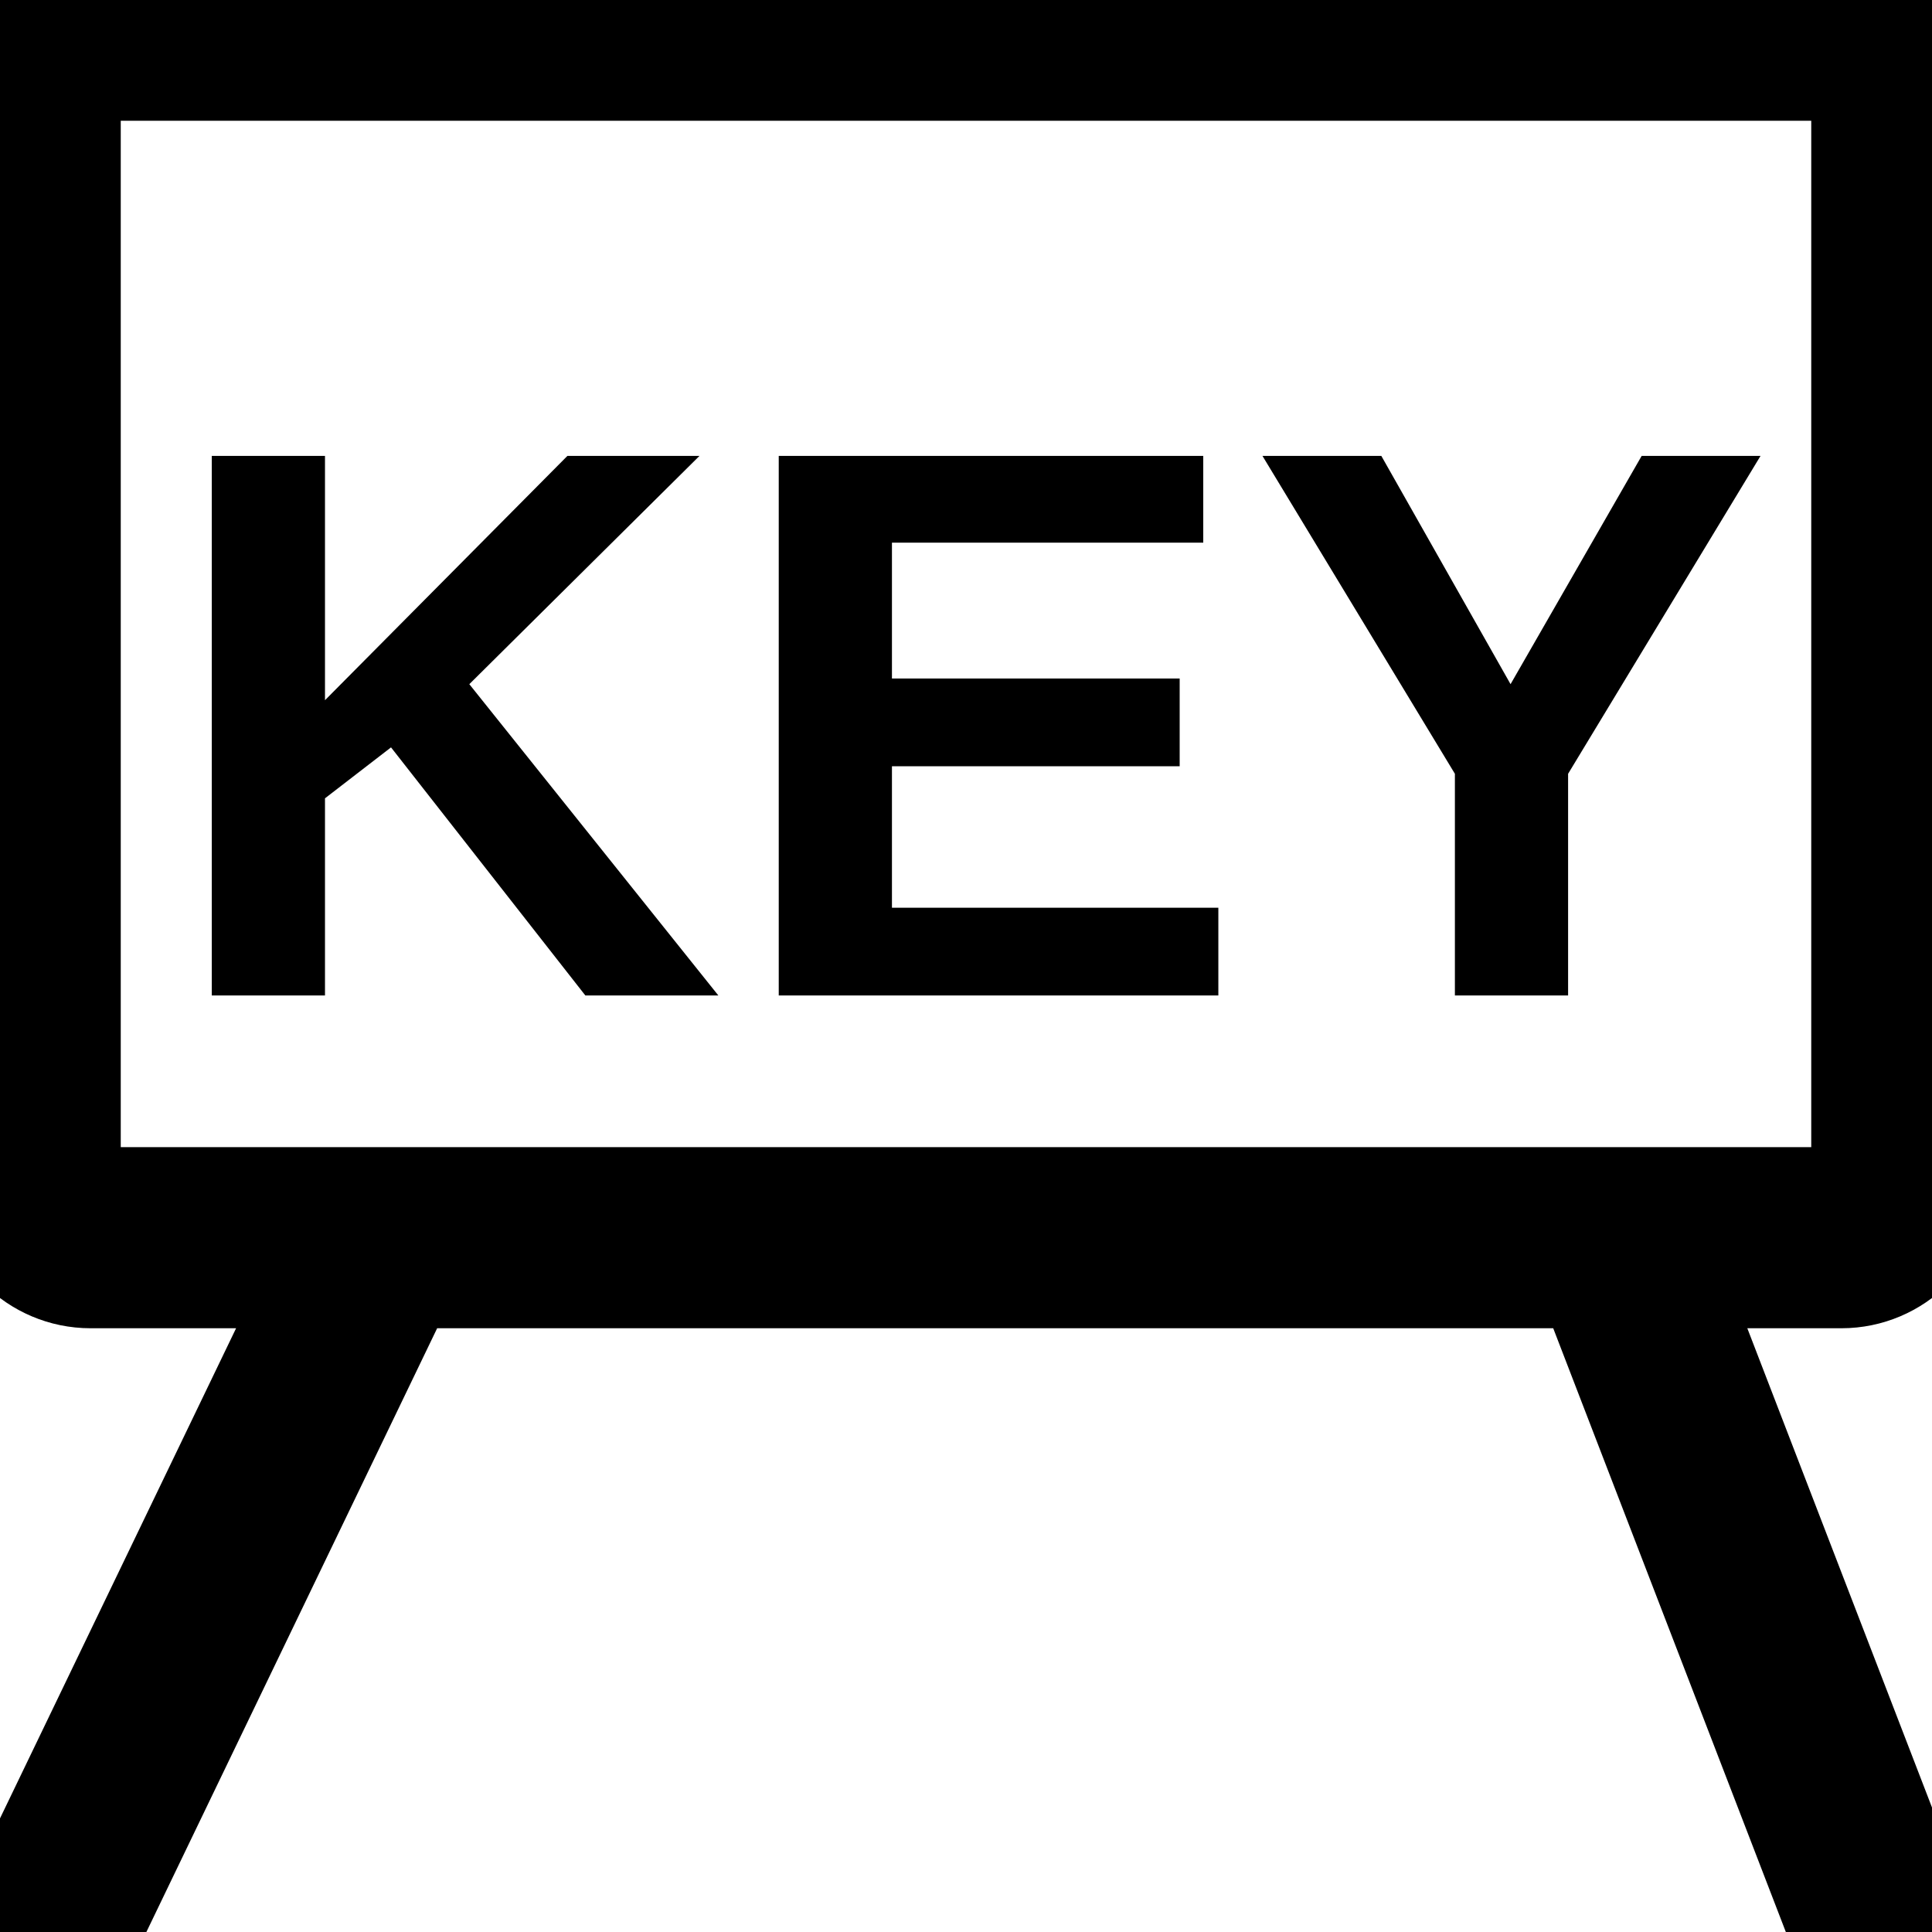
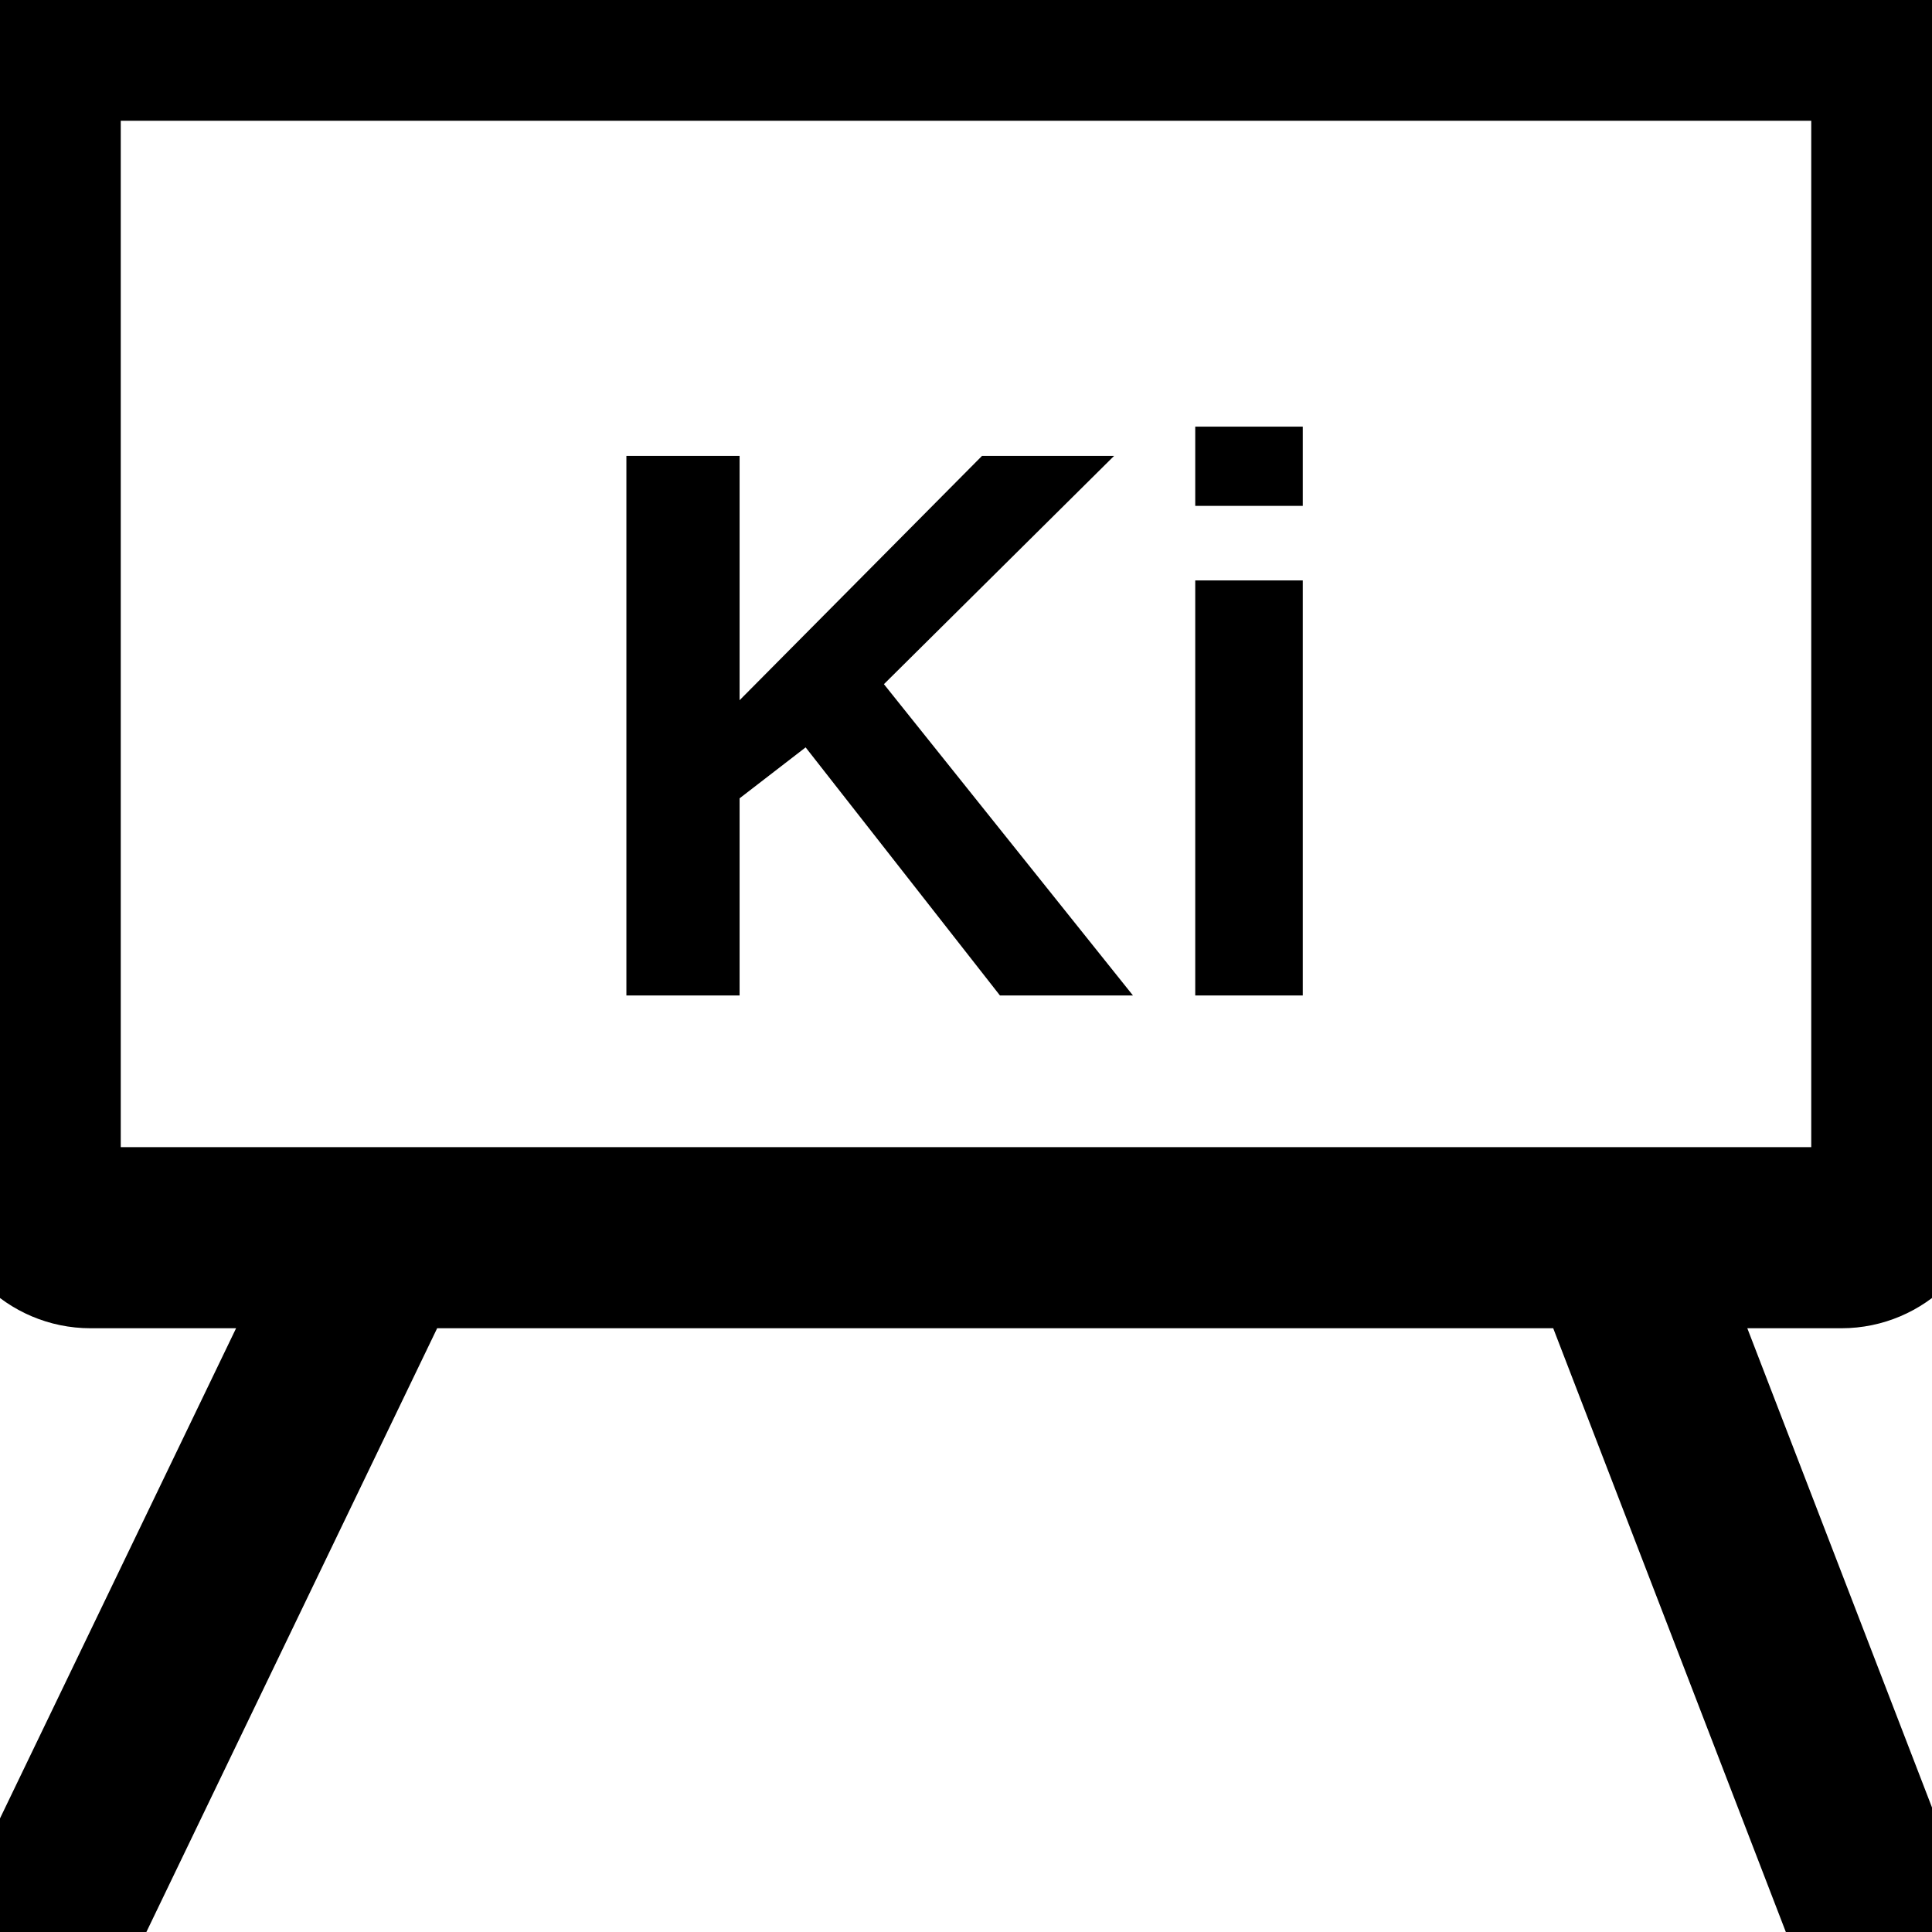
<svg xmlns="http://www.w3.org/2000/svg" class="font-serif" version="1.1" id="Layer_1" viewBox="0 0 32 32" enable-background="new 20 32 32 32" xml:space="preserve" fill="#000000">
-   <text x="50%" y="40%" dominant-baseline="middle" fill="black" text-anchor="middle" font-weight="bold" font-size="13" font-family="Arial, Helvetica, sans-serif">KEY</text>
+   <text x="50%" y="40%" dominant-baseline="middle" fill="black" text-anchor="middle" font-weight="bold" font-size="13" font-family="Arial, Helvetica, sans-serif">Ki</text>
  <g id="SVGRepo_bgCarrier" />
  <g id="SVGRepo_tracerCarrier" stroke-linecap="square" stroke-linejoin="round" />
  <g id="SVGRepo_iconCarrier">
    <g>
      <path stroke-width="2" stroke="black" fill="black" d="M32,19.5v-18C32,0.673,31.327,0,30.5,0h-29C0.673,0,0,0.673,0,1.5v18C0,20.327,0.673,21,1.5,21h4.002 L0.549,31.283c-0.12,0.249-0.015,0.547,0.234,0.667C0.853,31.984,0.927,32,1,32c0.186,0,0.365-0.104,0.451-0.283l5-10.382 C6.503,21.226,6.506,21.109,6.479,21h20.038c-0.024,0.096-0.028,0.198,0.01,0.297l4,10.382c0.077,0.199,0.266,0.32,0.467,0.32 c0.06,0,0.121-0.011,0.18-0.033c0.258-0.1,0.386-0.389,0.287-0.646L27.484,21H30.5C31.327,21,32,20.327,32,19.5z M1,19.5v-18 C1,1.224,1.224,1,1.5,1h29C30.776,1,31,1.224,31,1.5v18c0,0.276-0.224,0.5-0.5,0.5h-29C1.224,20,1,19.776,1,19.5z">
        </path>
    </g>
  </g>
</svg>
